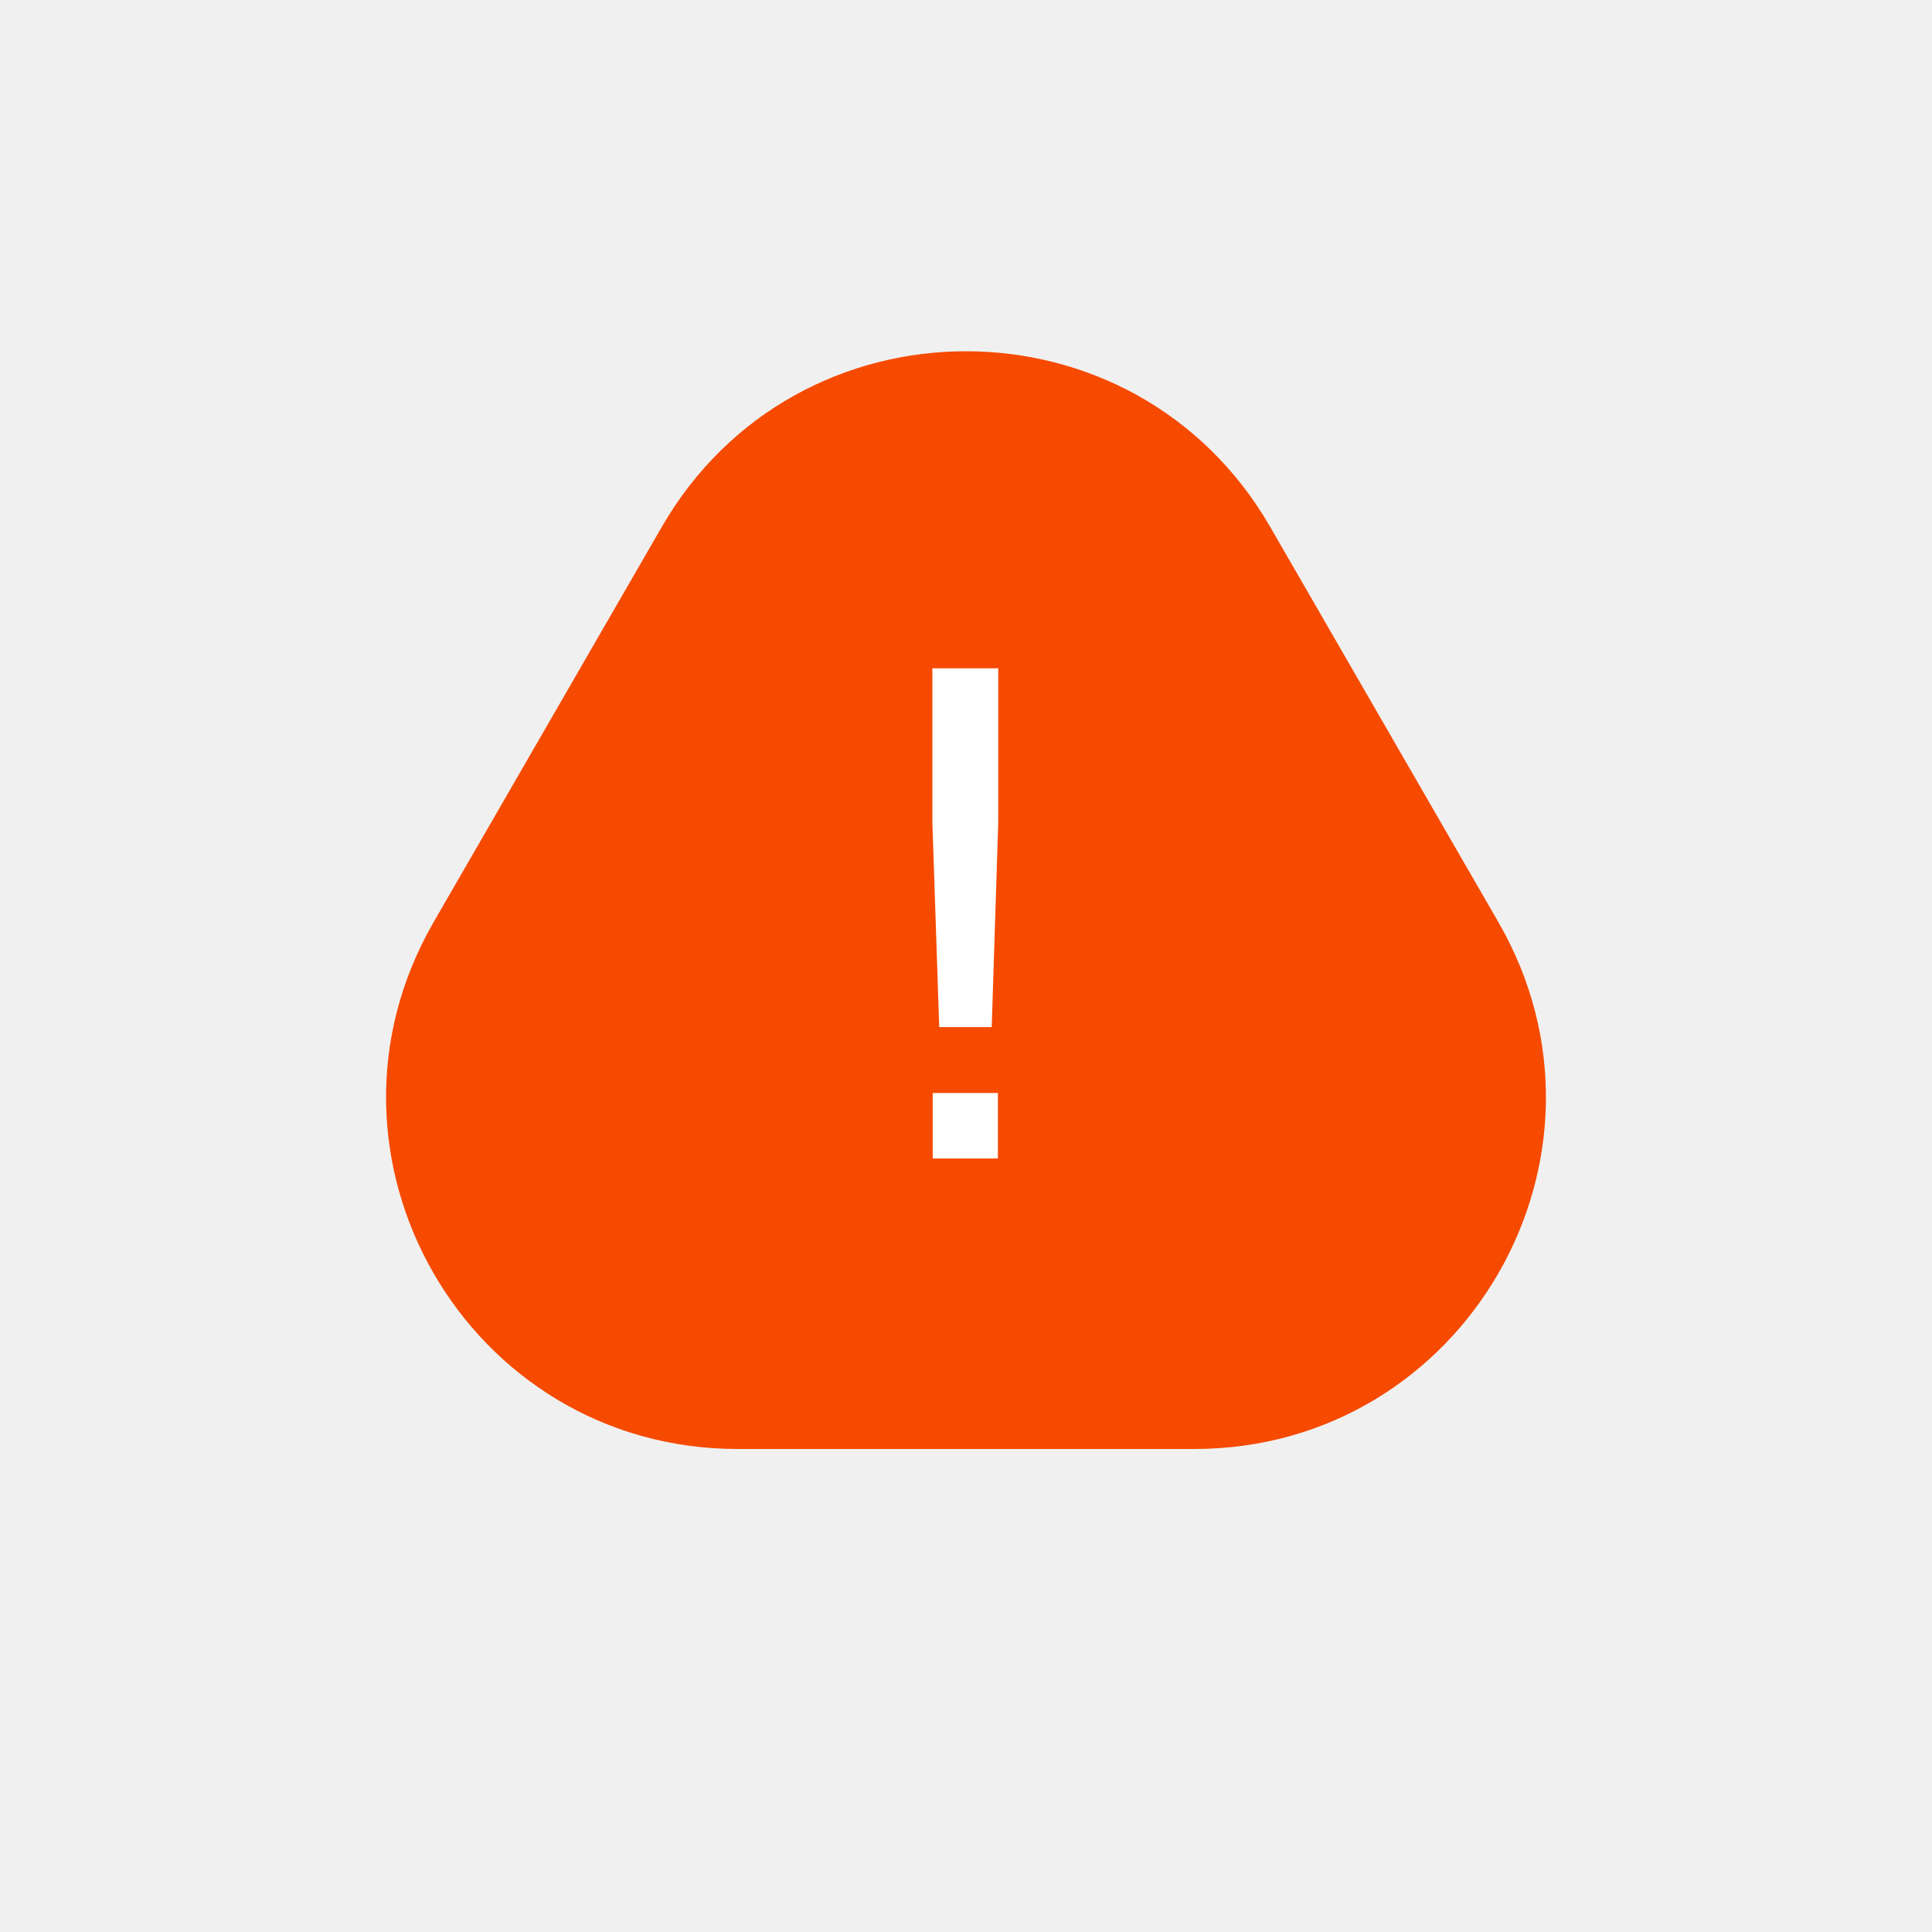
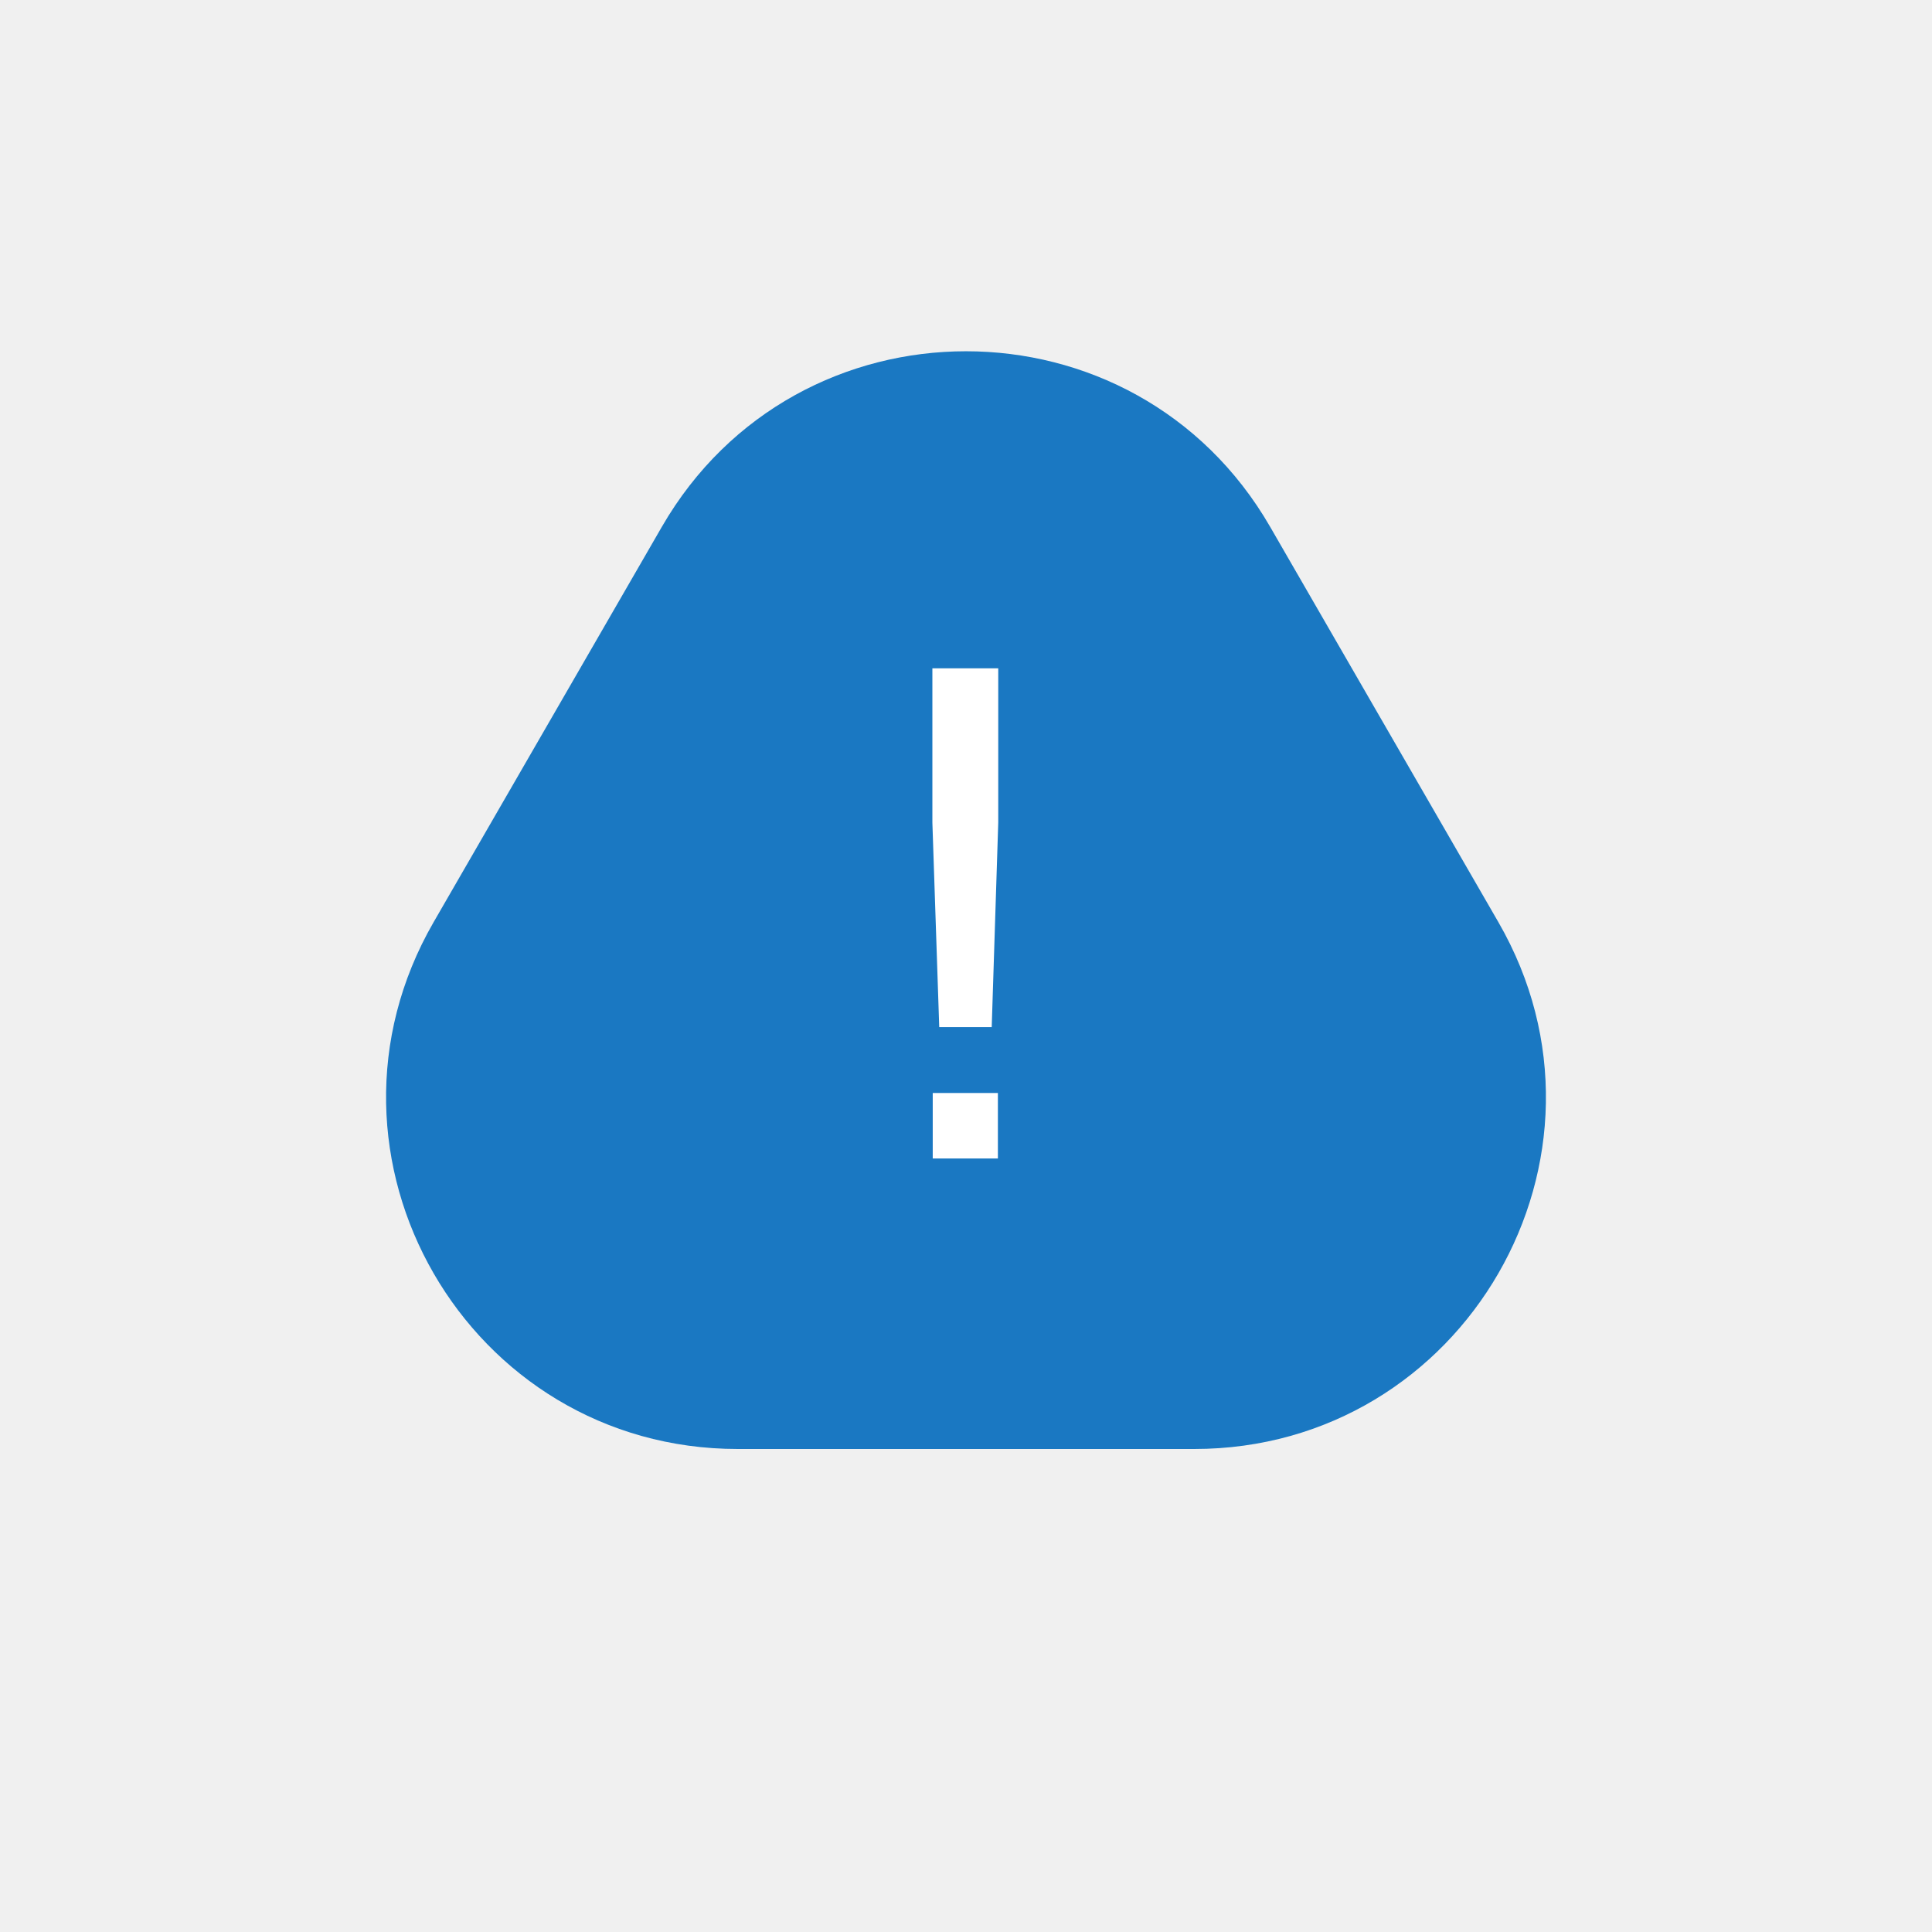
<svg xmlns="http://www.w3.org/2000/svg" width="55" height="55" viewBox="0 0 55 55" fill="none">
-   <path d="M18.84 15C22.689 8.333 32.311 8.333 36.16 15L42.655 26.25C46.504 32.917 41.693 41.25 33.995 41.25H21.005C13.307 41.25 8.496 32.917 12.345 26.25L18.84 15Z" fill="#F64A00" />
+   <path d="M18.84 15C22.689 8.333 32.311 8.333 36.16 15L42.655 26.25C46.504 32.917 41.693 41.25 33.995 41.25H21.005C13.307 41.25 8.496 32.917 12.345 26.25L18.84 15Z" fill="#1a78c2" />
  <path d="M28.408 32.98H26.553V31.115H28.408V32.98ZM26.543 19.025H28.418V23.42L28.232 29.24H26.738L26.543 23.42V19.025Z" fill="white" />
</svg>
